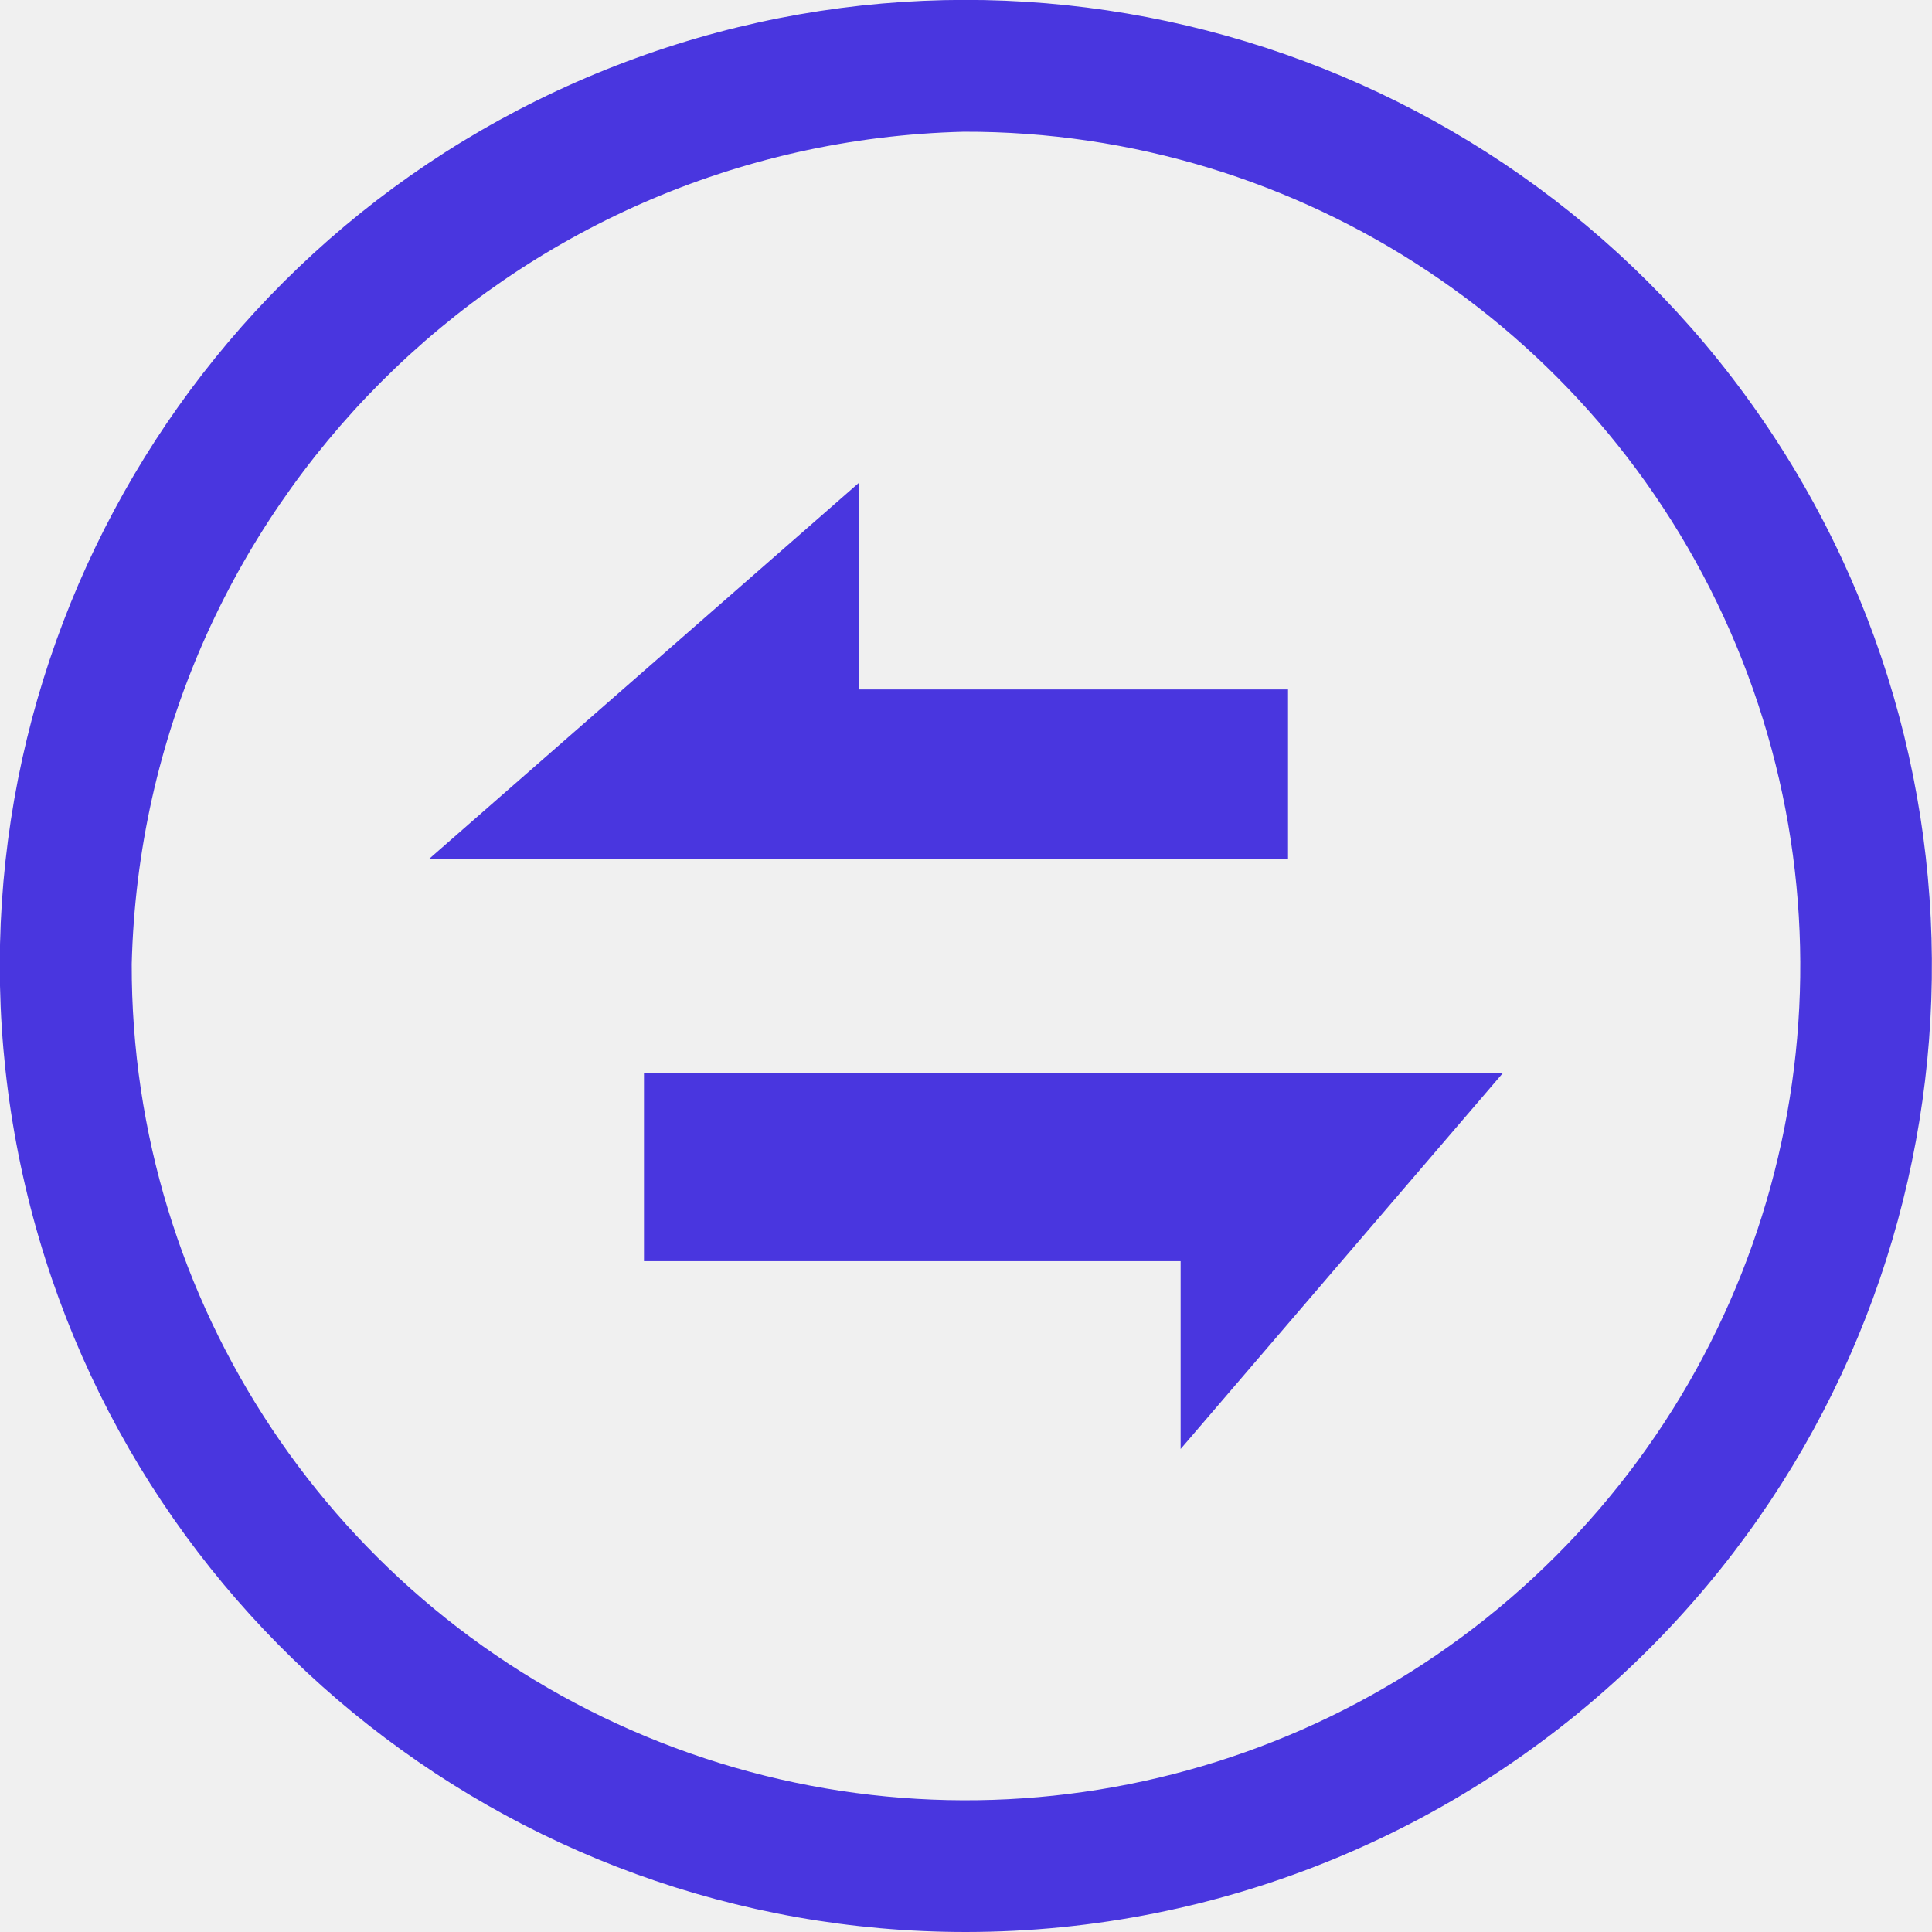
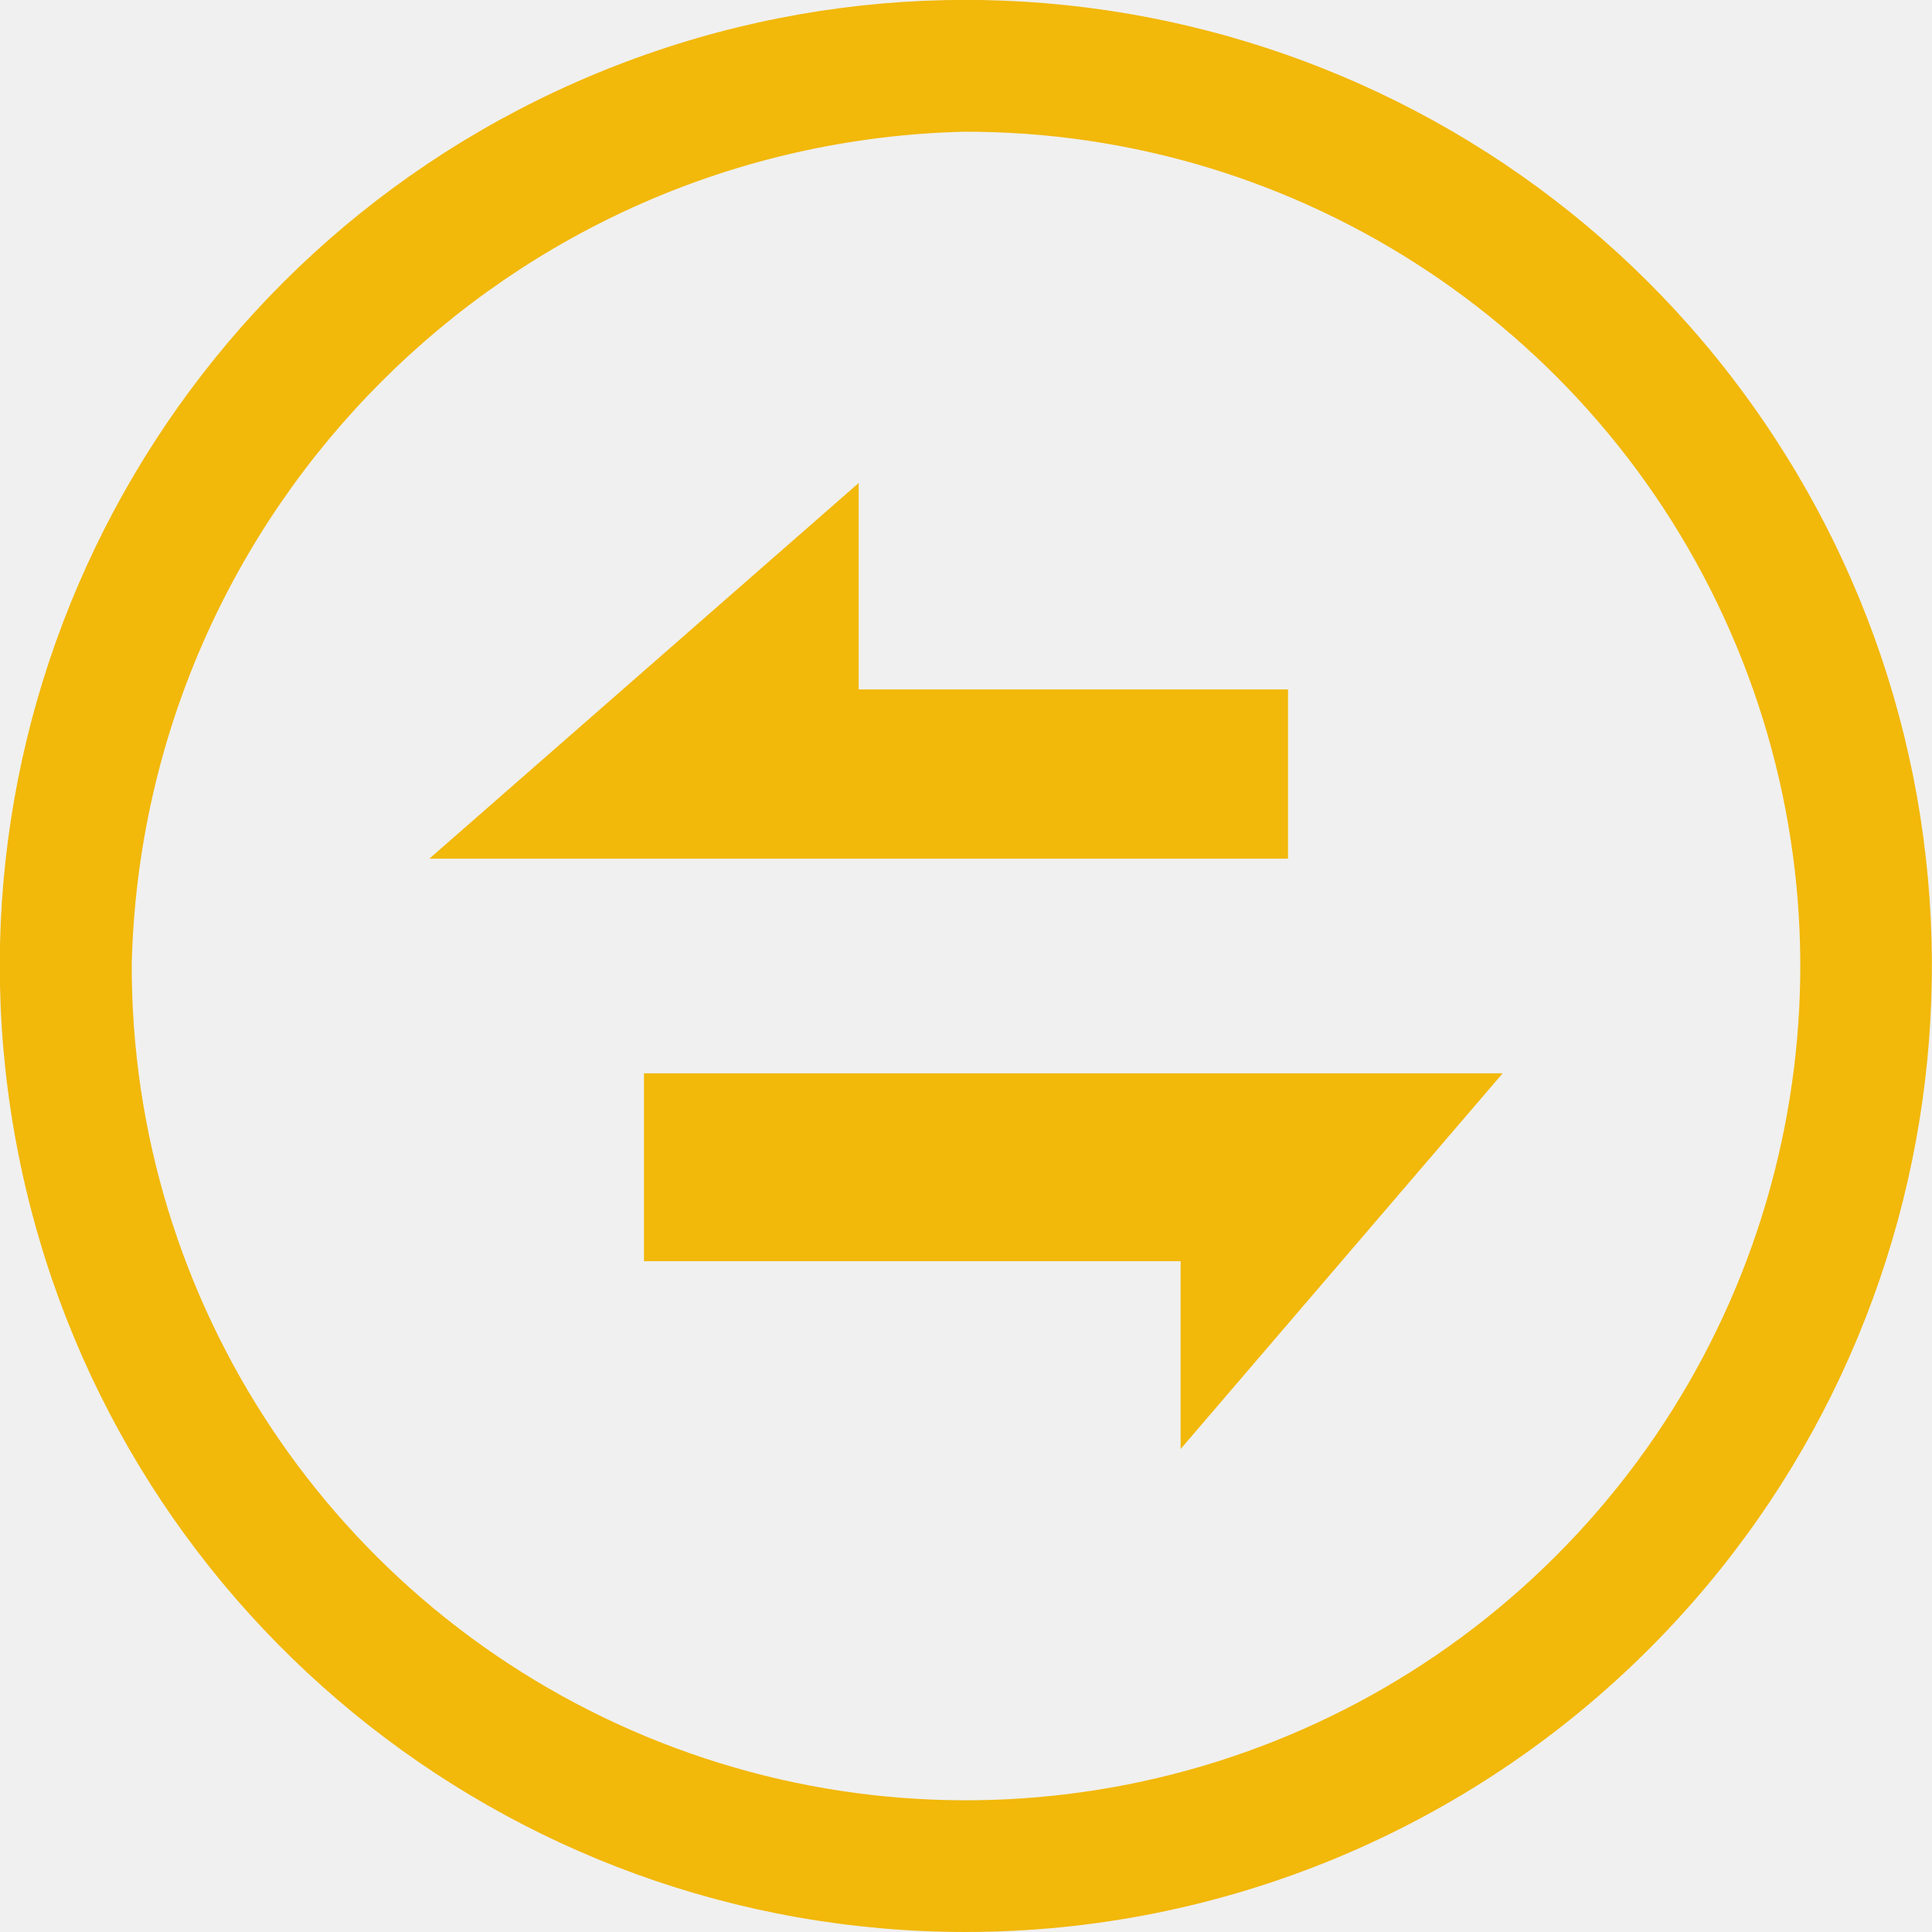
<svg xmlns="http://www.w3.org/2000/svg" width="22" height="22" viewBox="0 0 22 22">
  <defs>
-     <style>.a{fill:#fff;stroke:#707070;}.b{clip-path:url(#a);}.c{fill:#4936DF;}</style>
+     <style>.a{fill:#fff;stroke:#707070;}.b{clip-path:url(#a);}.c{fill:#f2b80a;}</style>
    <clipPath id="a">
      <rect class="a" width="22" height="22" transform="translate(179 1404)" />
    </clipPath>
  </defs>
  <g class="b" transform="translate(-179 -1404)">
    <path class="c" d="M4528,4675a11,11,0,1,1,7.778-3.223A11.013,11.013,0,0,1,4528,4675Zm-.028-20.5a9.723,9.723,0,0,0-9.472,9.478,9.5,9.5,0,1,0,9.472-9.478Z" transform="translate(-4338 -3249)" />
    <path class="c" d="M6.111,4.278V2.139H0V0H9.778Z" transform="translate(186.333 1416.222)" />
    <path class="c" d="M4.889,0V2.351H9.778V4.278H0Z" transform="translate(183.889 1409.5)" />
  </g>
</svg>
